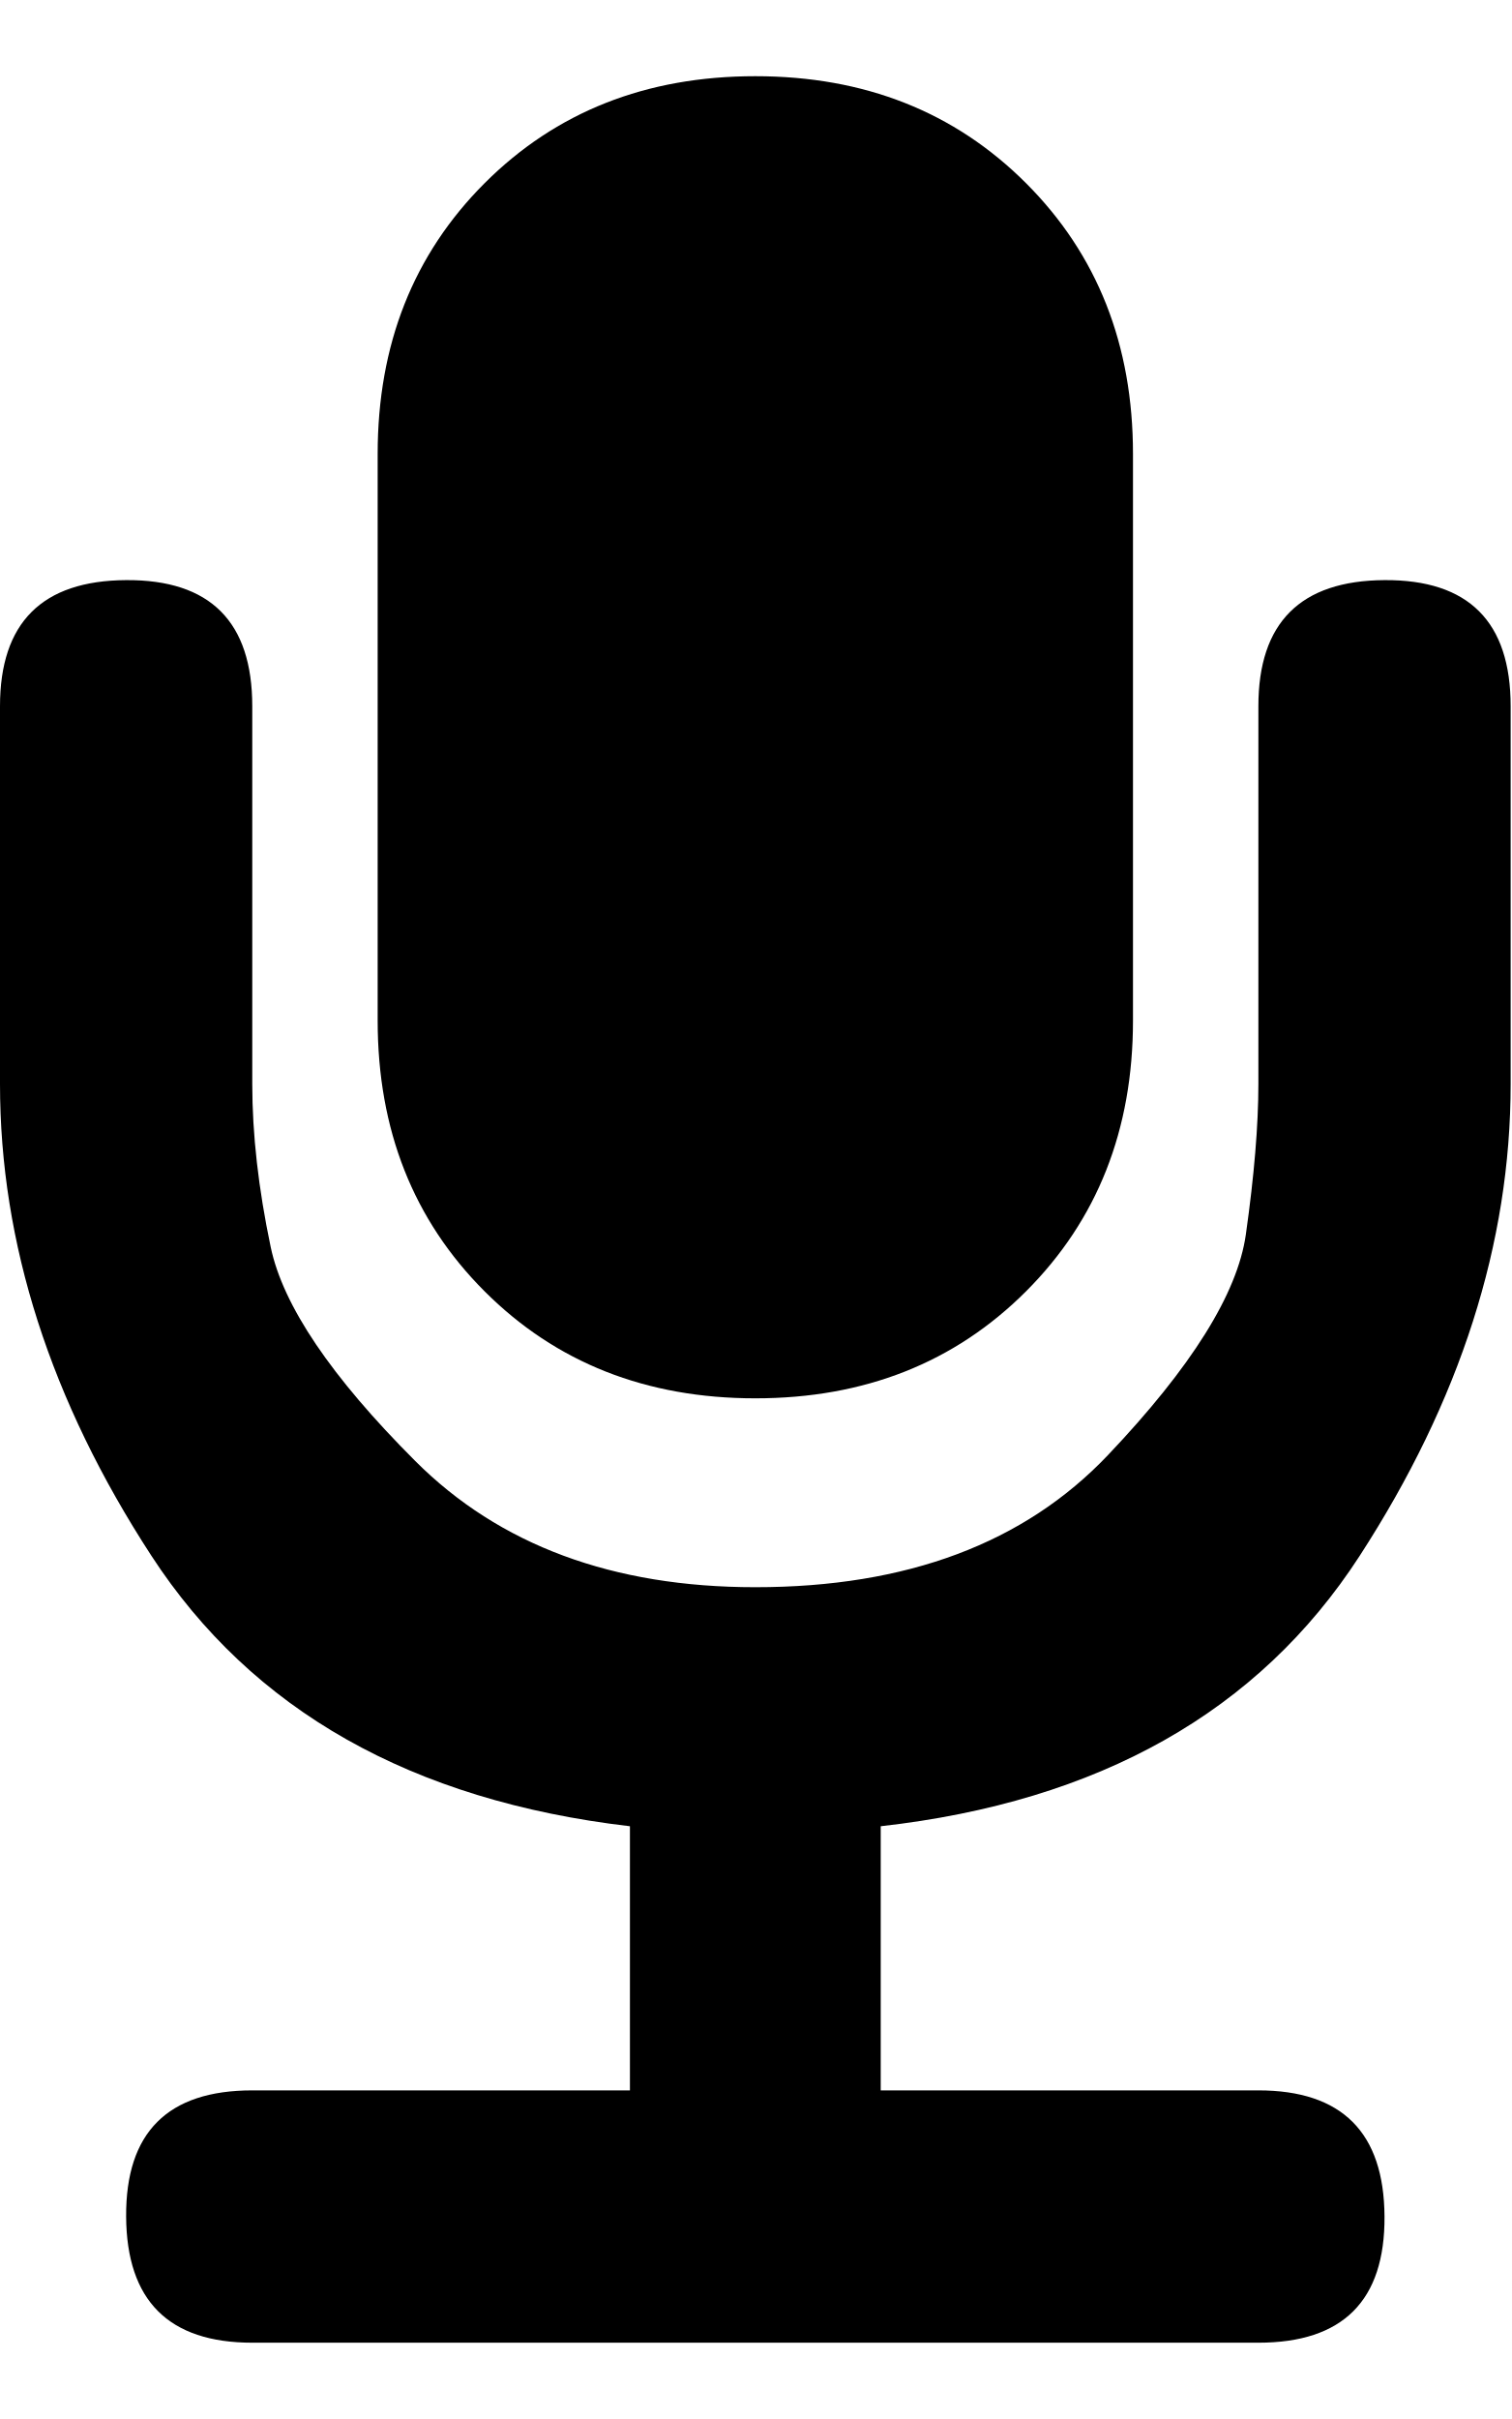
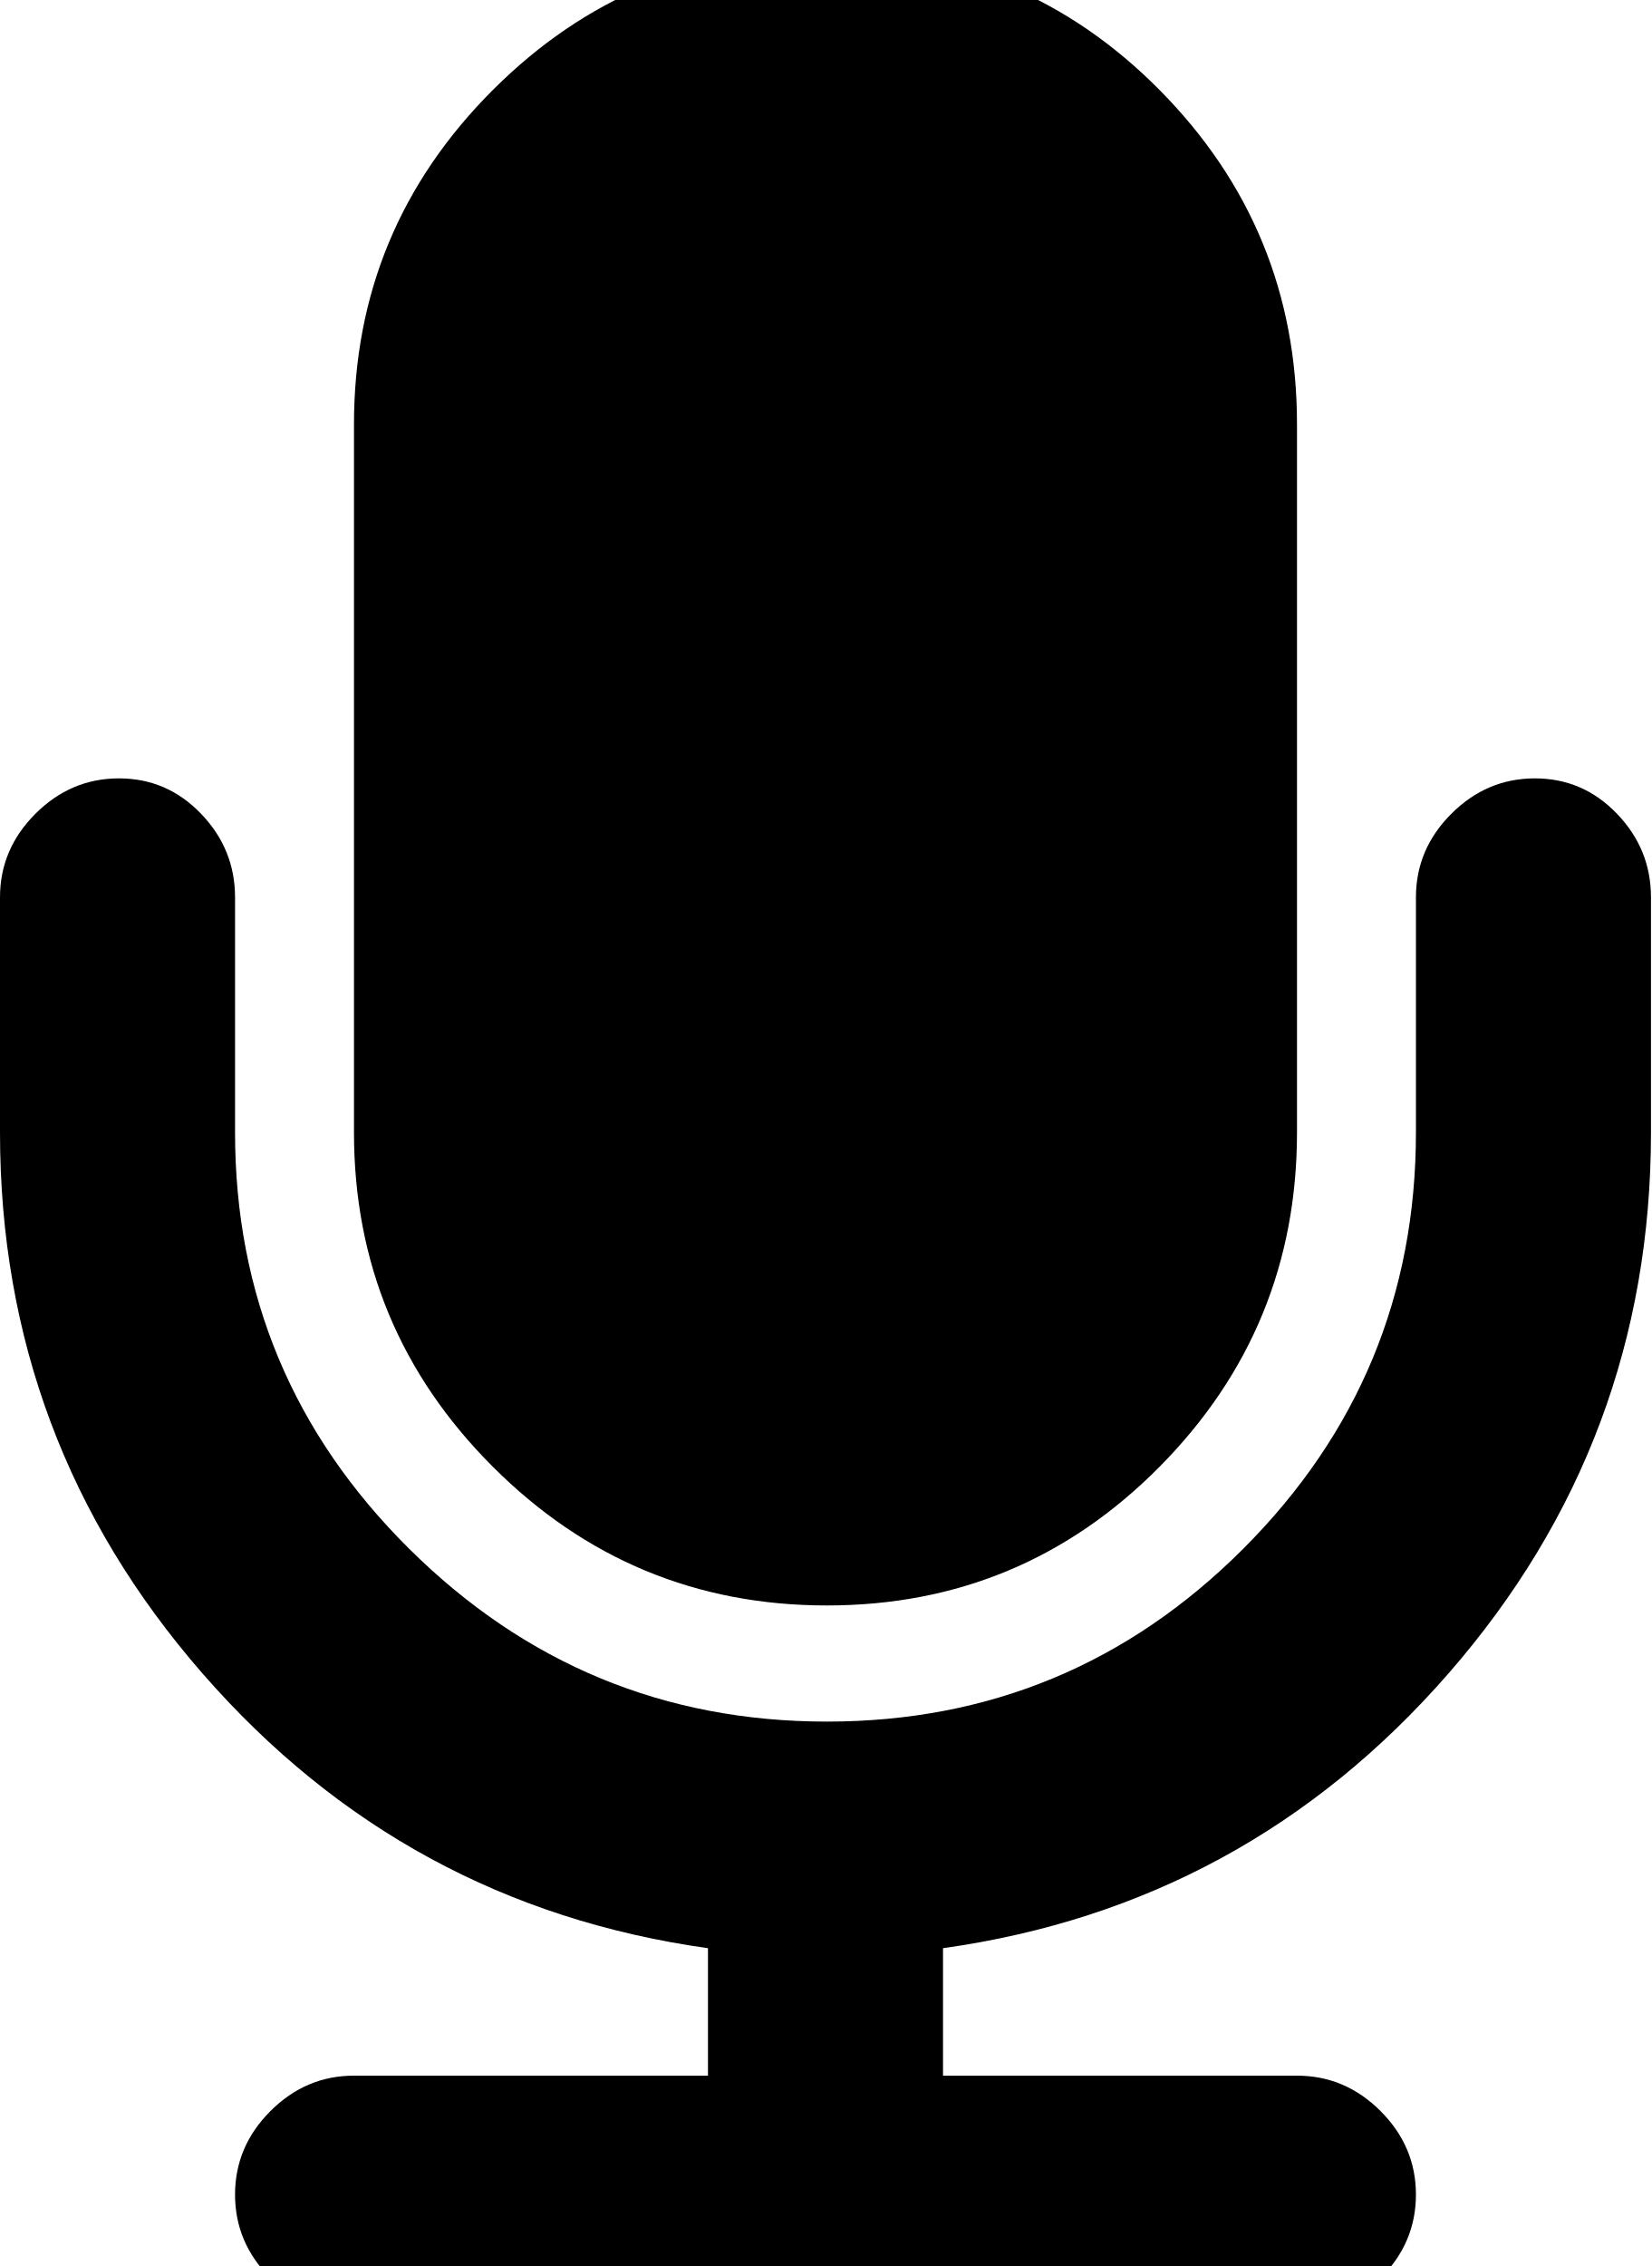
- <svg xmlns="http://www.w3.org/2000/svg" height="1000" width="625">
-   <path d="M0 448.13l0 -156.16q0 -51.85 52.155 -52.155t52.155 52.155l0 156.16q0 31.11 7.625 67.405t59.78 88.45 140.605 52.155q93.94 0 145.79 -54.595t57.035 -91.195 5.185 -62.22l0 -156.16q0 -51.85 52.155 -52.155t52.155 52.155l0 156.16q0 98.82 -62.525 195.2t-197.945 111.63l0 109.19l156.16 0q51.85 0 52.155 52.155t-52.155 52.155l-416.02 0q-51.85 0 -52.155 -52.155t52.155 -52.155l156.16 0l0 -109.19q-135.42 -15.86 -197.945 -111.935t-62.525 -194.895zm156.16 -26.23l0 -234.24q0 -67.71 44.225 -111.935t111.935 -44.225 111.935 44.225 44.225 111.935l0 234.24q0 67.71 -44.225 111.935t-111.935 44.225 -111.935 -44.225 -44.225 -111.935z" />
+ <svg xmlns="http://www.w3.org/2000/svg" height="1000" width="729">
+   <path d="M365 708.5q-86.25 0 -147.5 -61.25t-61.25 -147.5l0 -312.5q0 -86.25 61.25 -147.5t147.5 -61.25 146.875 61.25 60.625 147.5l0 312.5q0 86.25 -60.625 147.5t-146.875 61.25zm363.75 -208.75q0 136.25 -89.375 238.75t-223.125 121.25l0 56.25l156.25 0q21.25 0 36.875 15.625t15.625 36.875 -15.625 36.875 -36.875 15.625l-416.25 0q-21.25 0 -36.875 -15.625t-15.625 -36.875 15.625 -36.875 36.875 -15.625l156.25 0l0 -56.25q-133.75 -18.75 -223.125 -121.25t-89.375 -238.75l0 -103.75q0 -21.25 15.625 -36.875t36.875 -15.625 36.25 15.625 15 36.875l0 103.75q0 107.5 76.875 183.75t184.375 76.25 183.75 -76.25 76.25 -183.75l0 -103.75q0 -21.25 15.625 -36.875t36.875 -15.625 36.25 15.625 15 36.875l0 103.75z" />
</svg>
